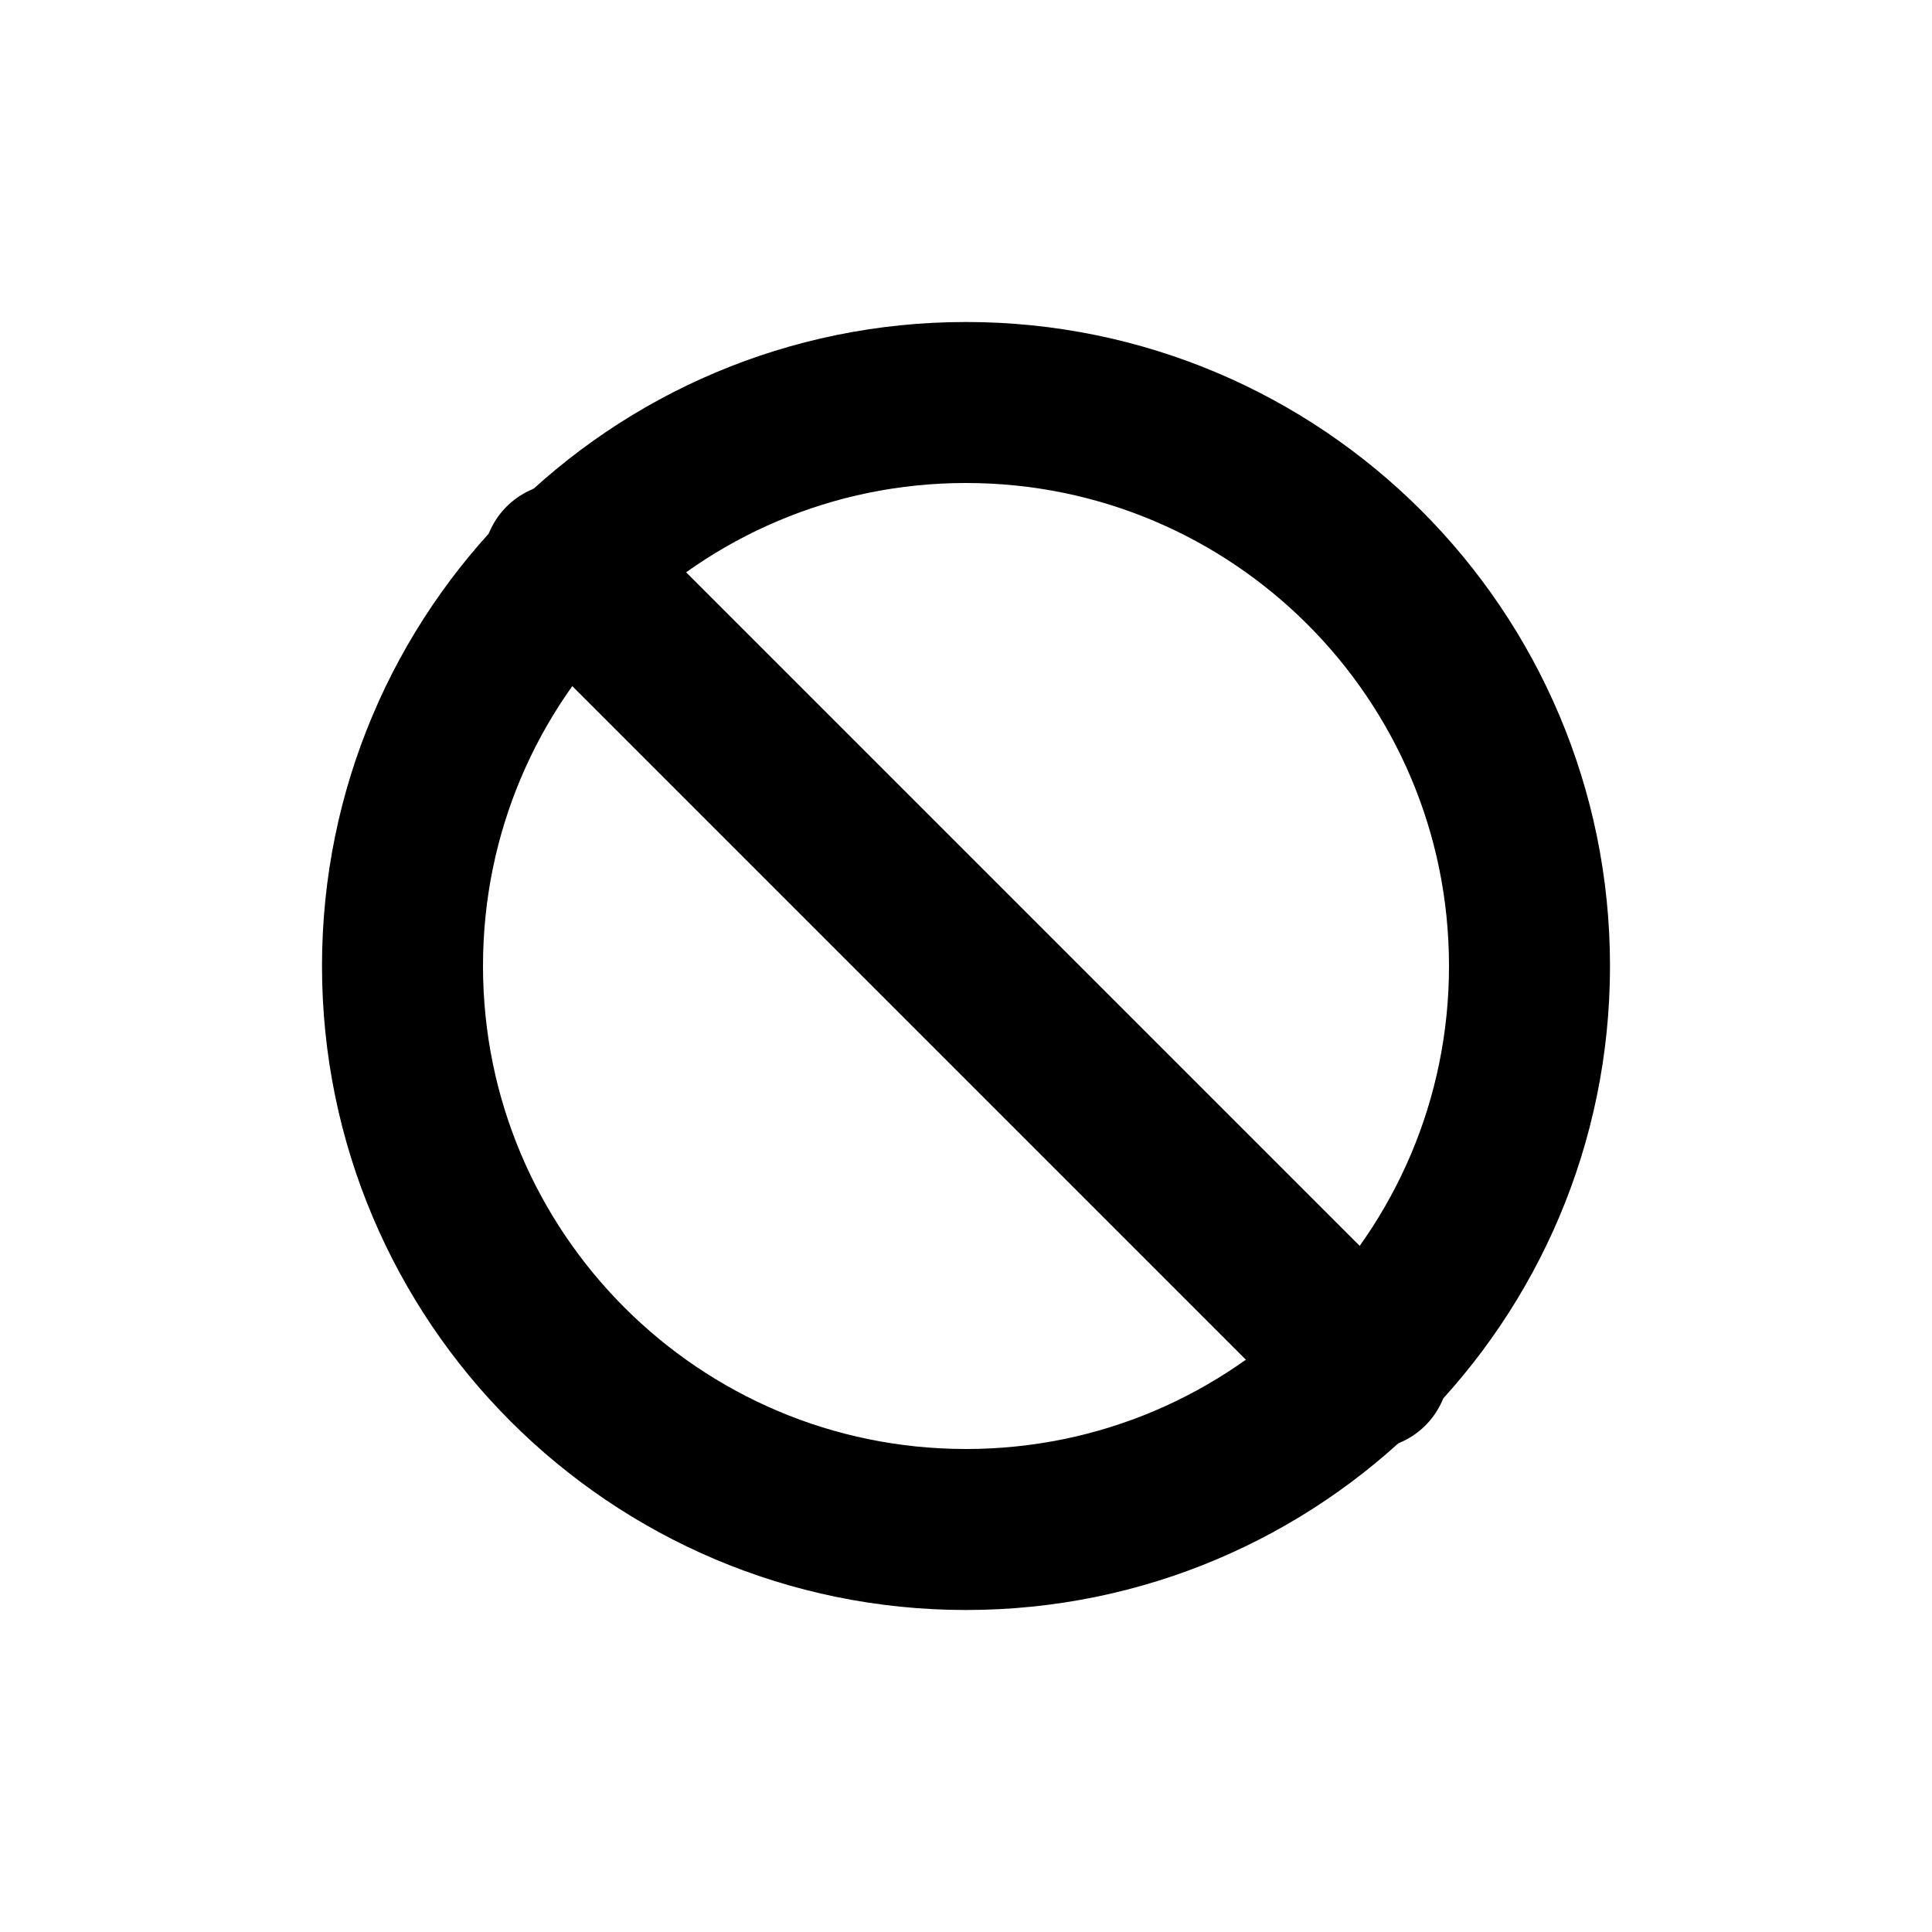
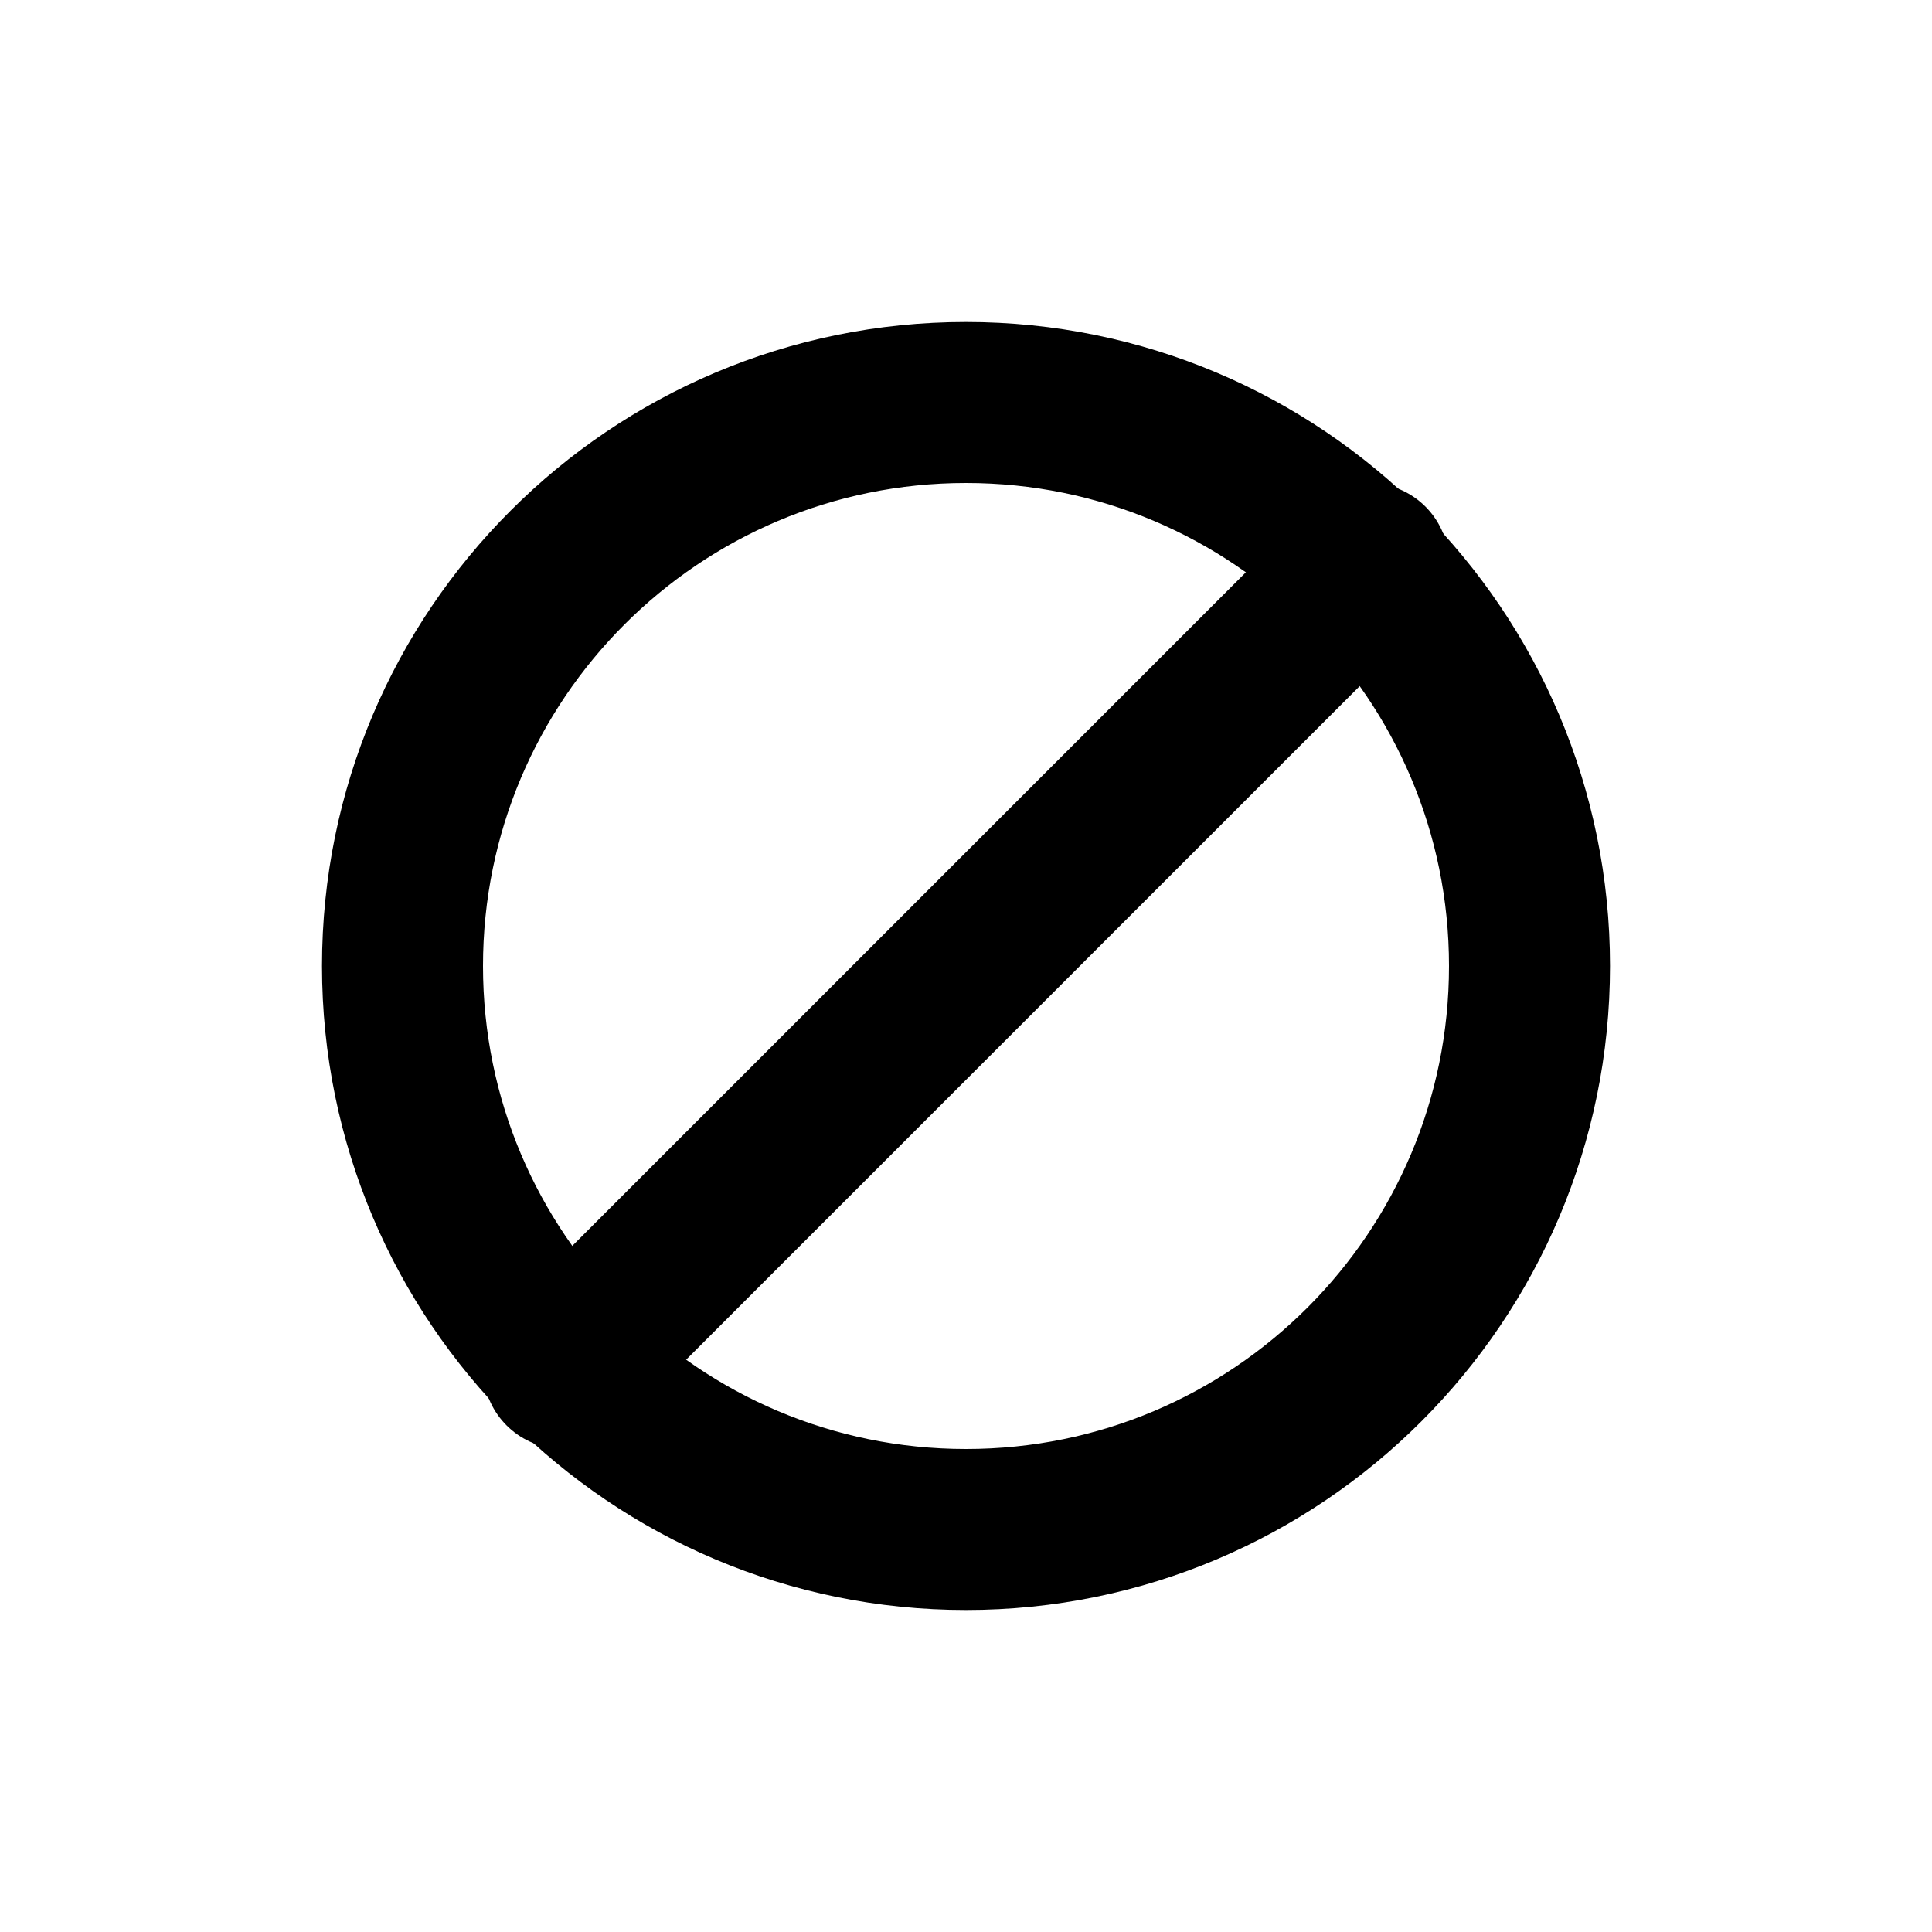
<svg xmlns="http://www.w3.org/2000/svg" viewBox="0 0 24 24" fill="none" stroke="currentColor" stroke-width="2" stroke-linecap="round" stroke-linejoin="round">
  <circle cx="12" cy="12" r="7" />
-   <path d="M7 7 17 17" />
+   <path d="M7 17 17 7" />
</svg>
